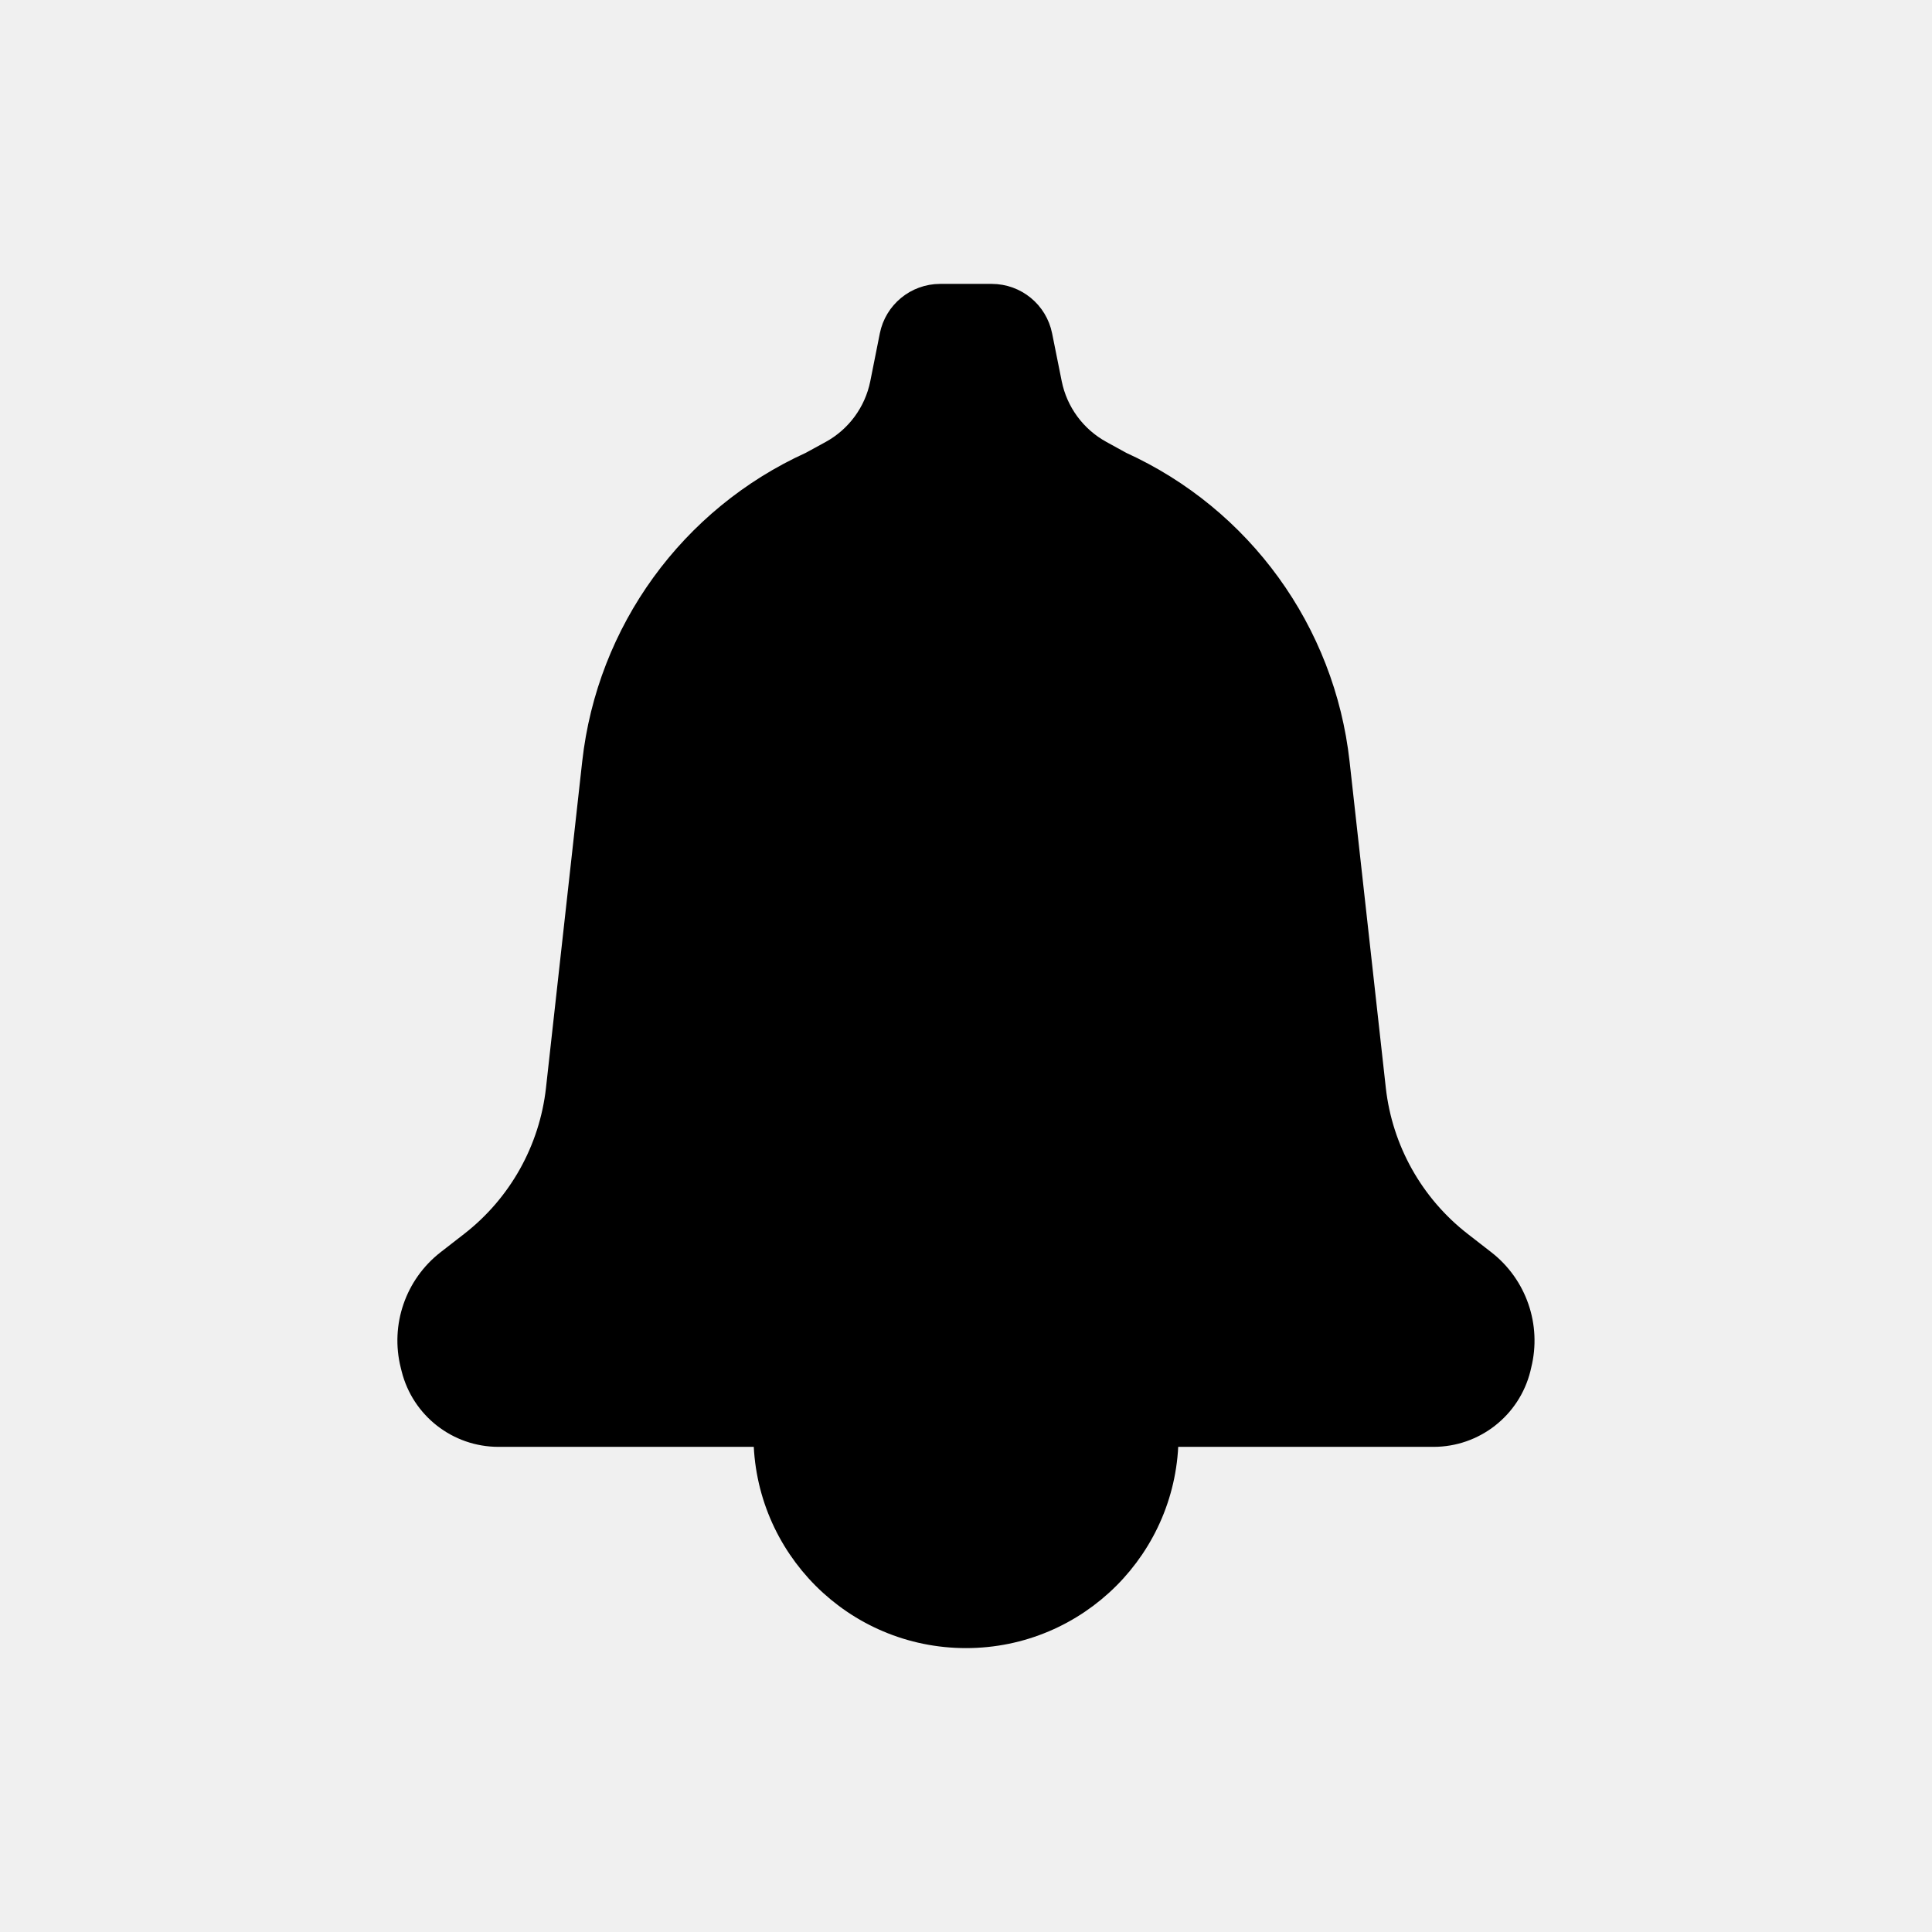
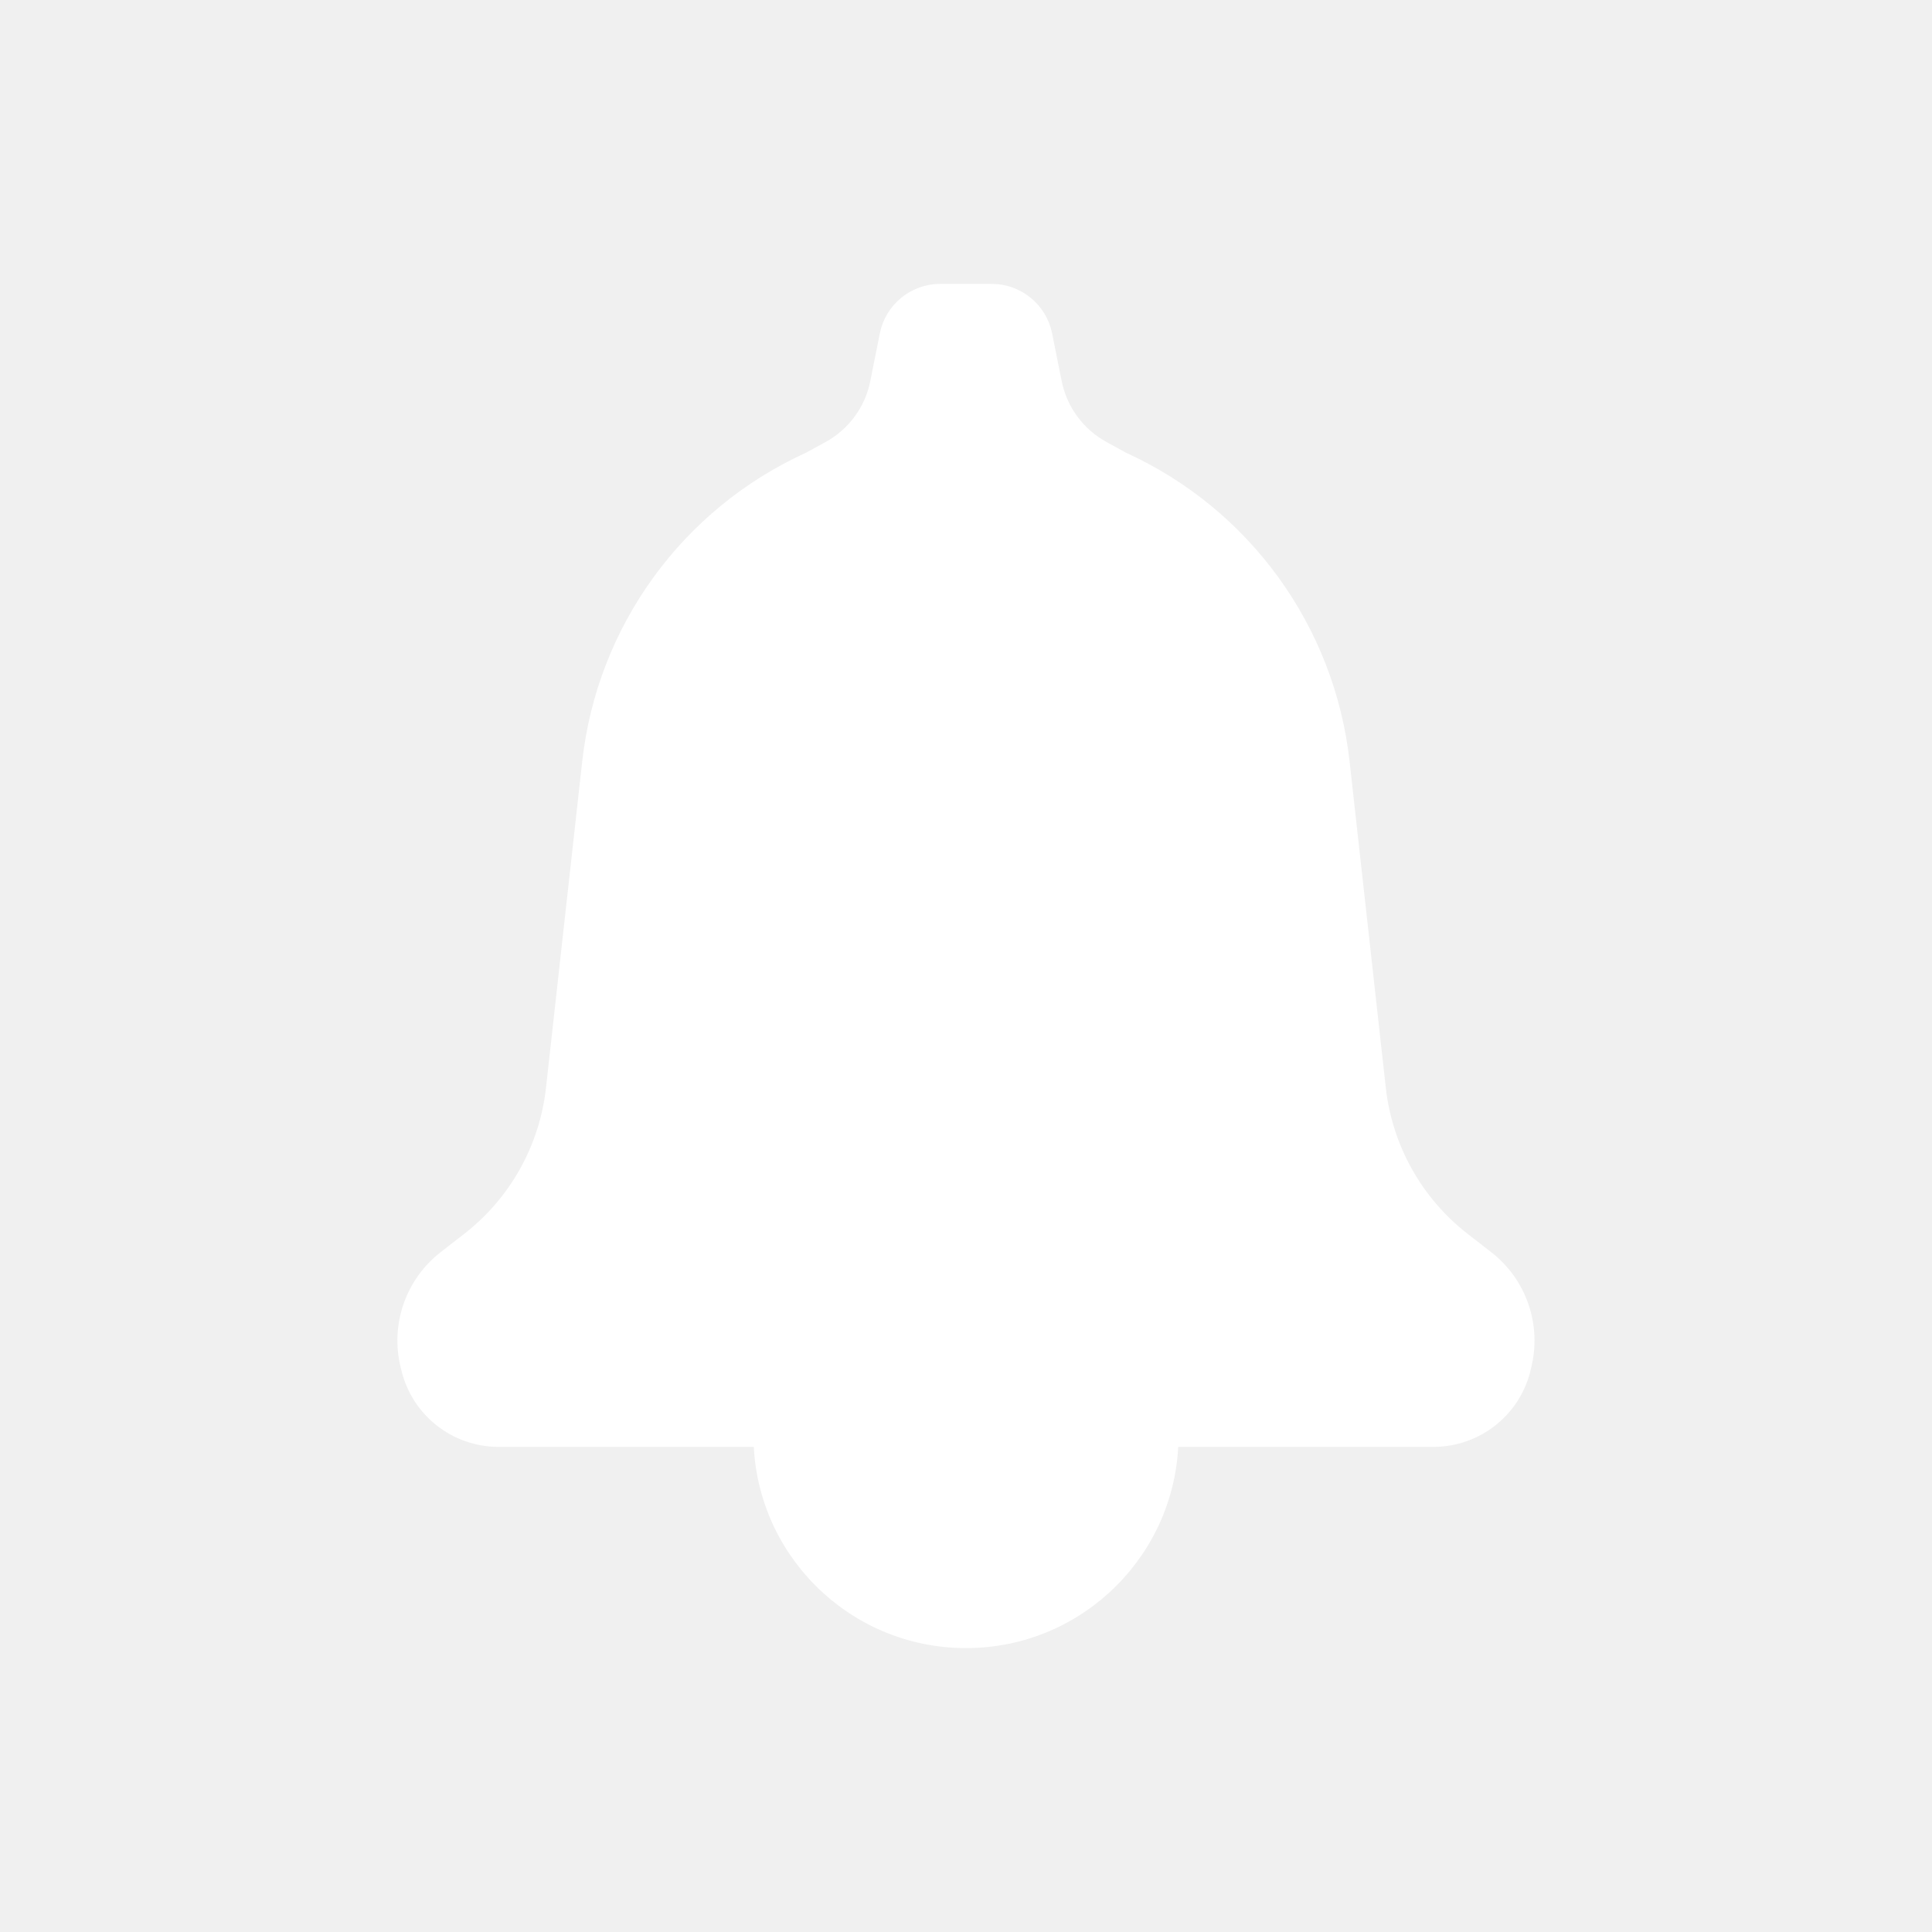
- <svg xmlns="http://www.w3.org/2000/svg" width="204px" height="204px" viewBox="-2.4 -2.4 28.80 28.80" fill="none" stroke="#000000" transform="rotate(0)" stroke-width="0.336">
+ <svg xmlns="http://www.w3.org/2000/svg" width="204px" height="204px" viewBox="-2.4 -2.4 28.8 28.8" fill="none" stroke="#ffffff" transform="rotate(0)" stroke-width="0.336">
  <g id="SVGRepo_bgCarrier" stroke-width="0" />
-   <g id="SVGRepo_tracerCarrier" stroke-linecap="round" stroke-linejoin="round" stroke="#CCCCCC" stroke-width="2.88" />
+   <g id="SVGRepo_tracerCarrier" stroke-linecap="round" stroke-linejoin="round" stroke="#ffffff" stroke-width="2.88" />
  <g id="SVGRepo_iconCarrier">
-     <path d="M10.88 2.603A.75.75 0 0 1 11.614 2h.77a.75.75 0 0 1 .735.603l.143.712a1.5 1.5 0 0 0 .75 1.02l.3.165a5.586 5.586 0 0 1 3.239 4.47l.54 4.864c.101.905.564 1.732 1.283 2.291l.354.275a1.5 1.5 0 0 1 .534 1.548L20.25 18a1.32 1.32 0 0 1-1.281 1H15a3 3 0 1 1-6 0H5.03a1.32 1.32 0 0 1-1.28-1l-.013-.052A1.5 1.5 0 0 1 4.27 16.4l.354-.275a3.375 3.375 0 0 0 1.282-2.291l.54-4.865A5.586 5.586 0 0 1 9.688 4.5l.3-.164a1.5 1.5 0 0 0 .75-1.021l.142-.712z" fill="#000000" />
+     <path d="M10.88 2.603A.75.75 0 0 1 11.614 2h.77a.75.75 0 0 1 .735.603l.143.712a1.5 1.5 0 0 0 .75 1.02l.3.165a5.586 5.586 0 0 1 3.239 4.47l.54 4.864c.101.905.564 1.732 1.283 2.291l.354.275a1.5 1.5 0 0 1 .534 1.548L20.25 18a1.32 1.32 0 0 1-1.281 1H15a3 3 0 1 1-6 0H5.03a1.32 1.32 0 0 1-1.28-1l-.013-.052A1.5 1.5 0 0 1 4.27 16.4l.354-.275a3.375 3.375 0 0 0 1.282-2.291l.54-4.865A5.586 5.586 0 0 1 9.688 4.5l.3-.164a1.5 1.5 0 0 0 .75-1.021l.142-.712z" fill="#ffffff" />
  </g>
</svg>
